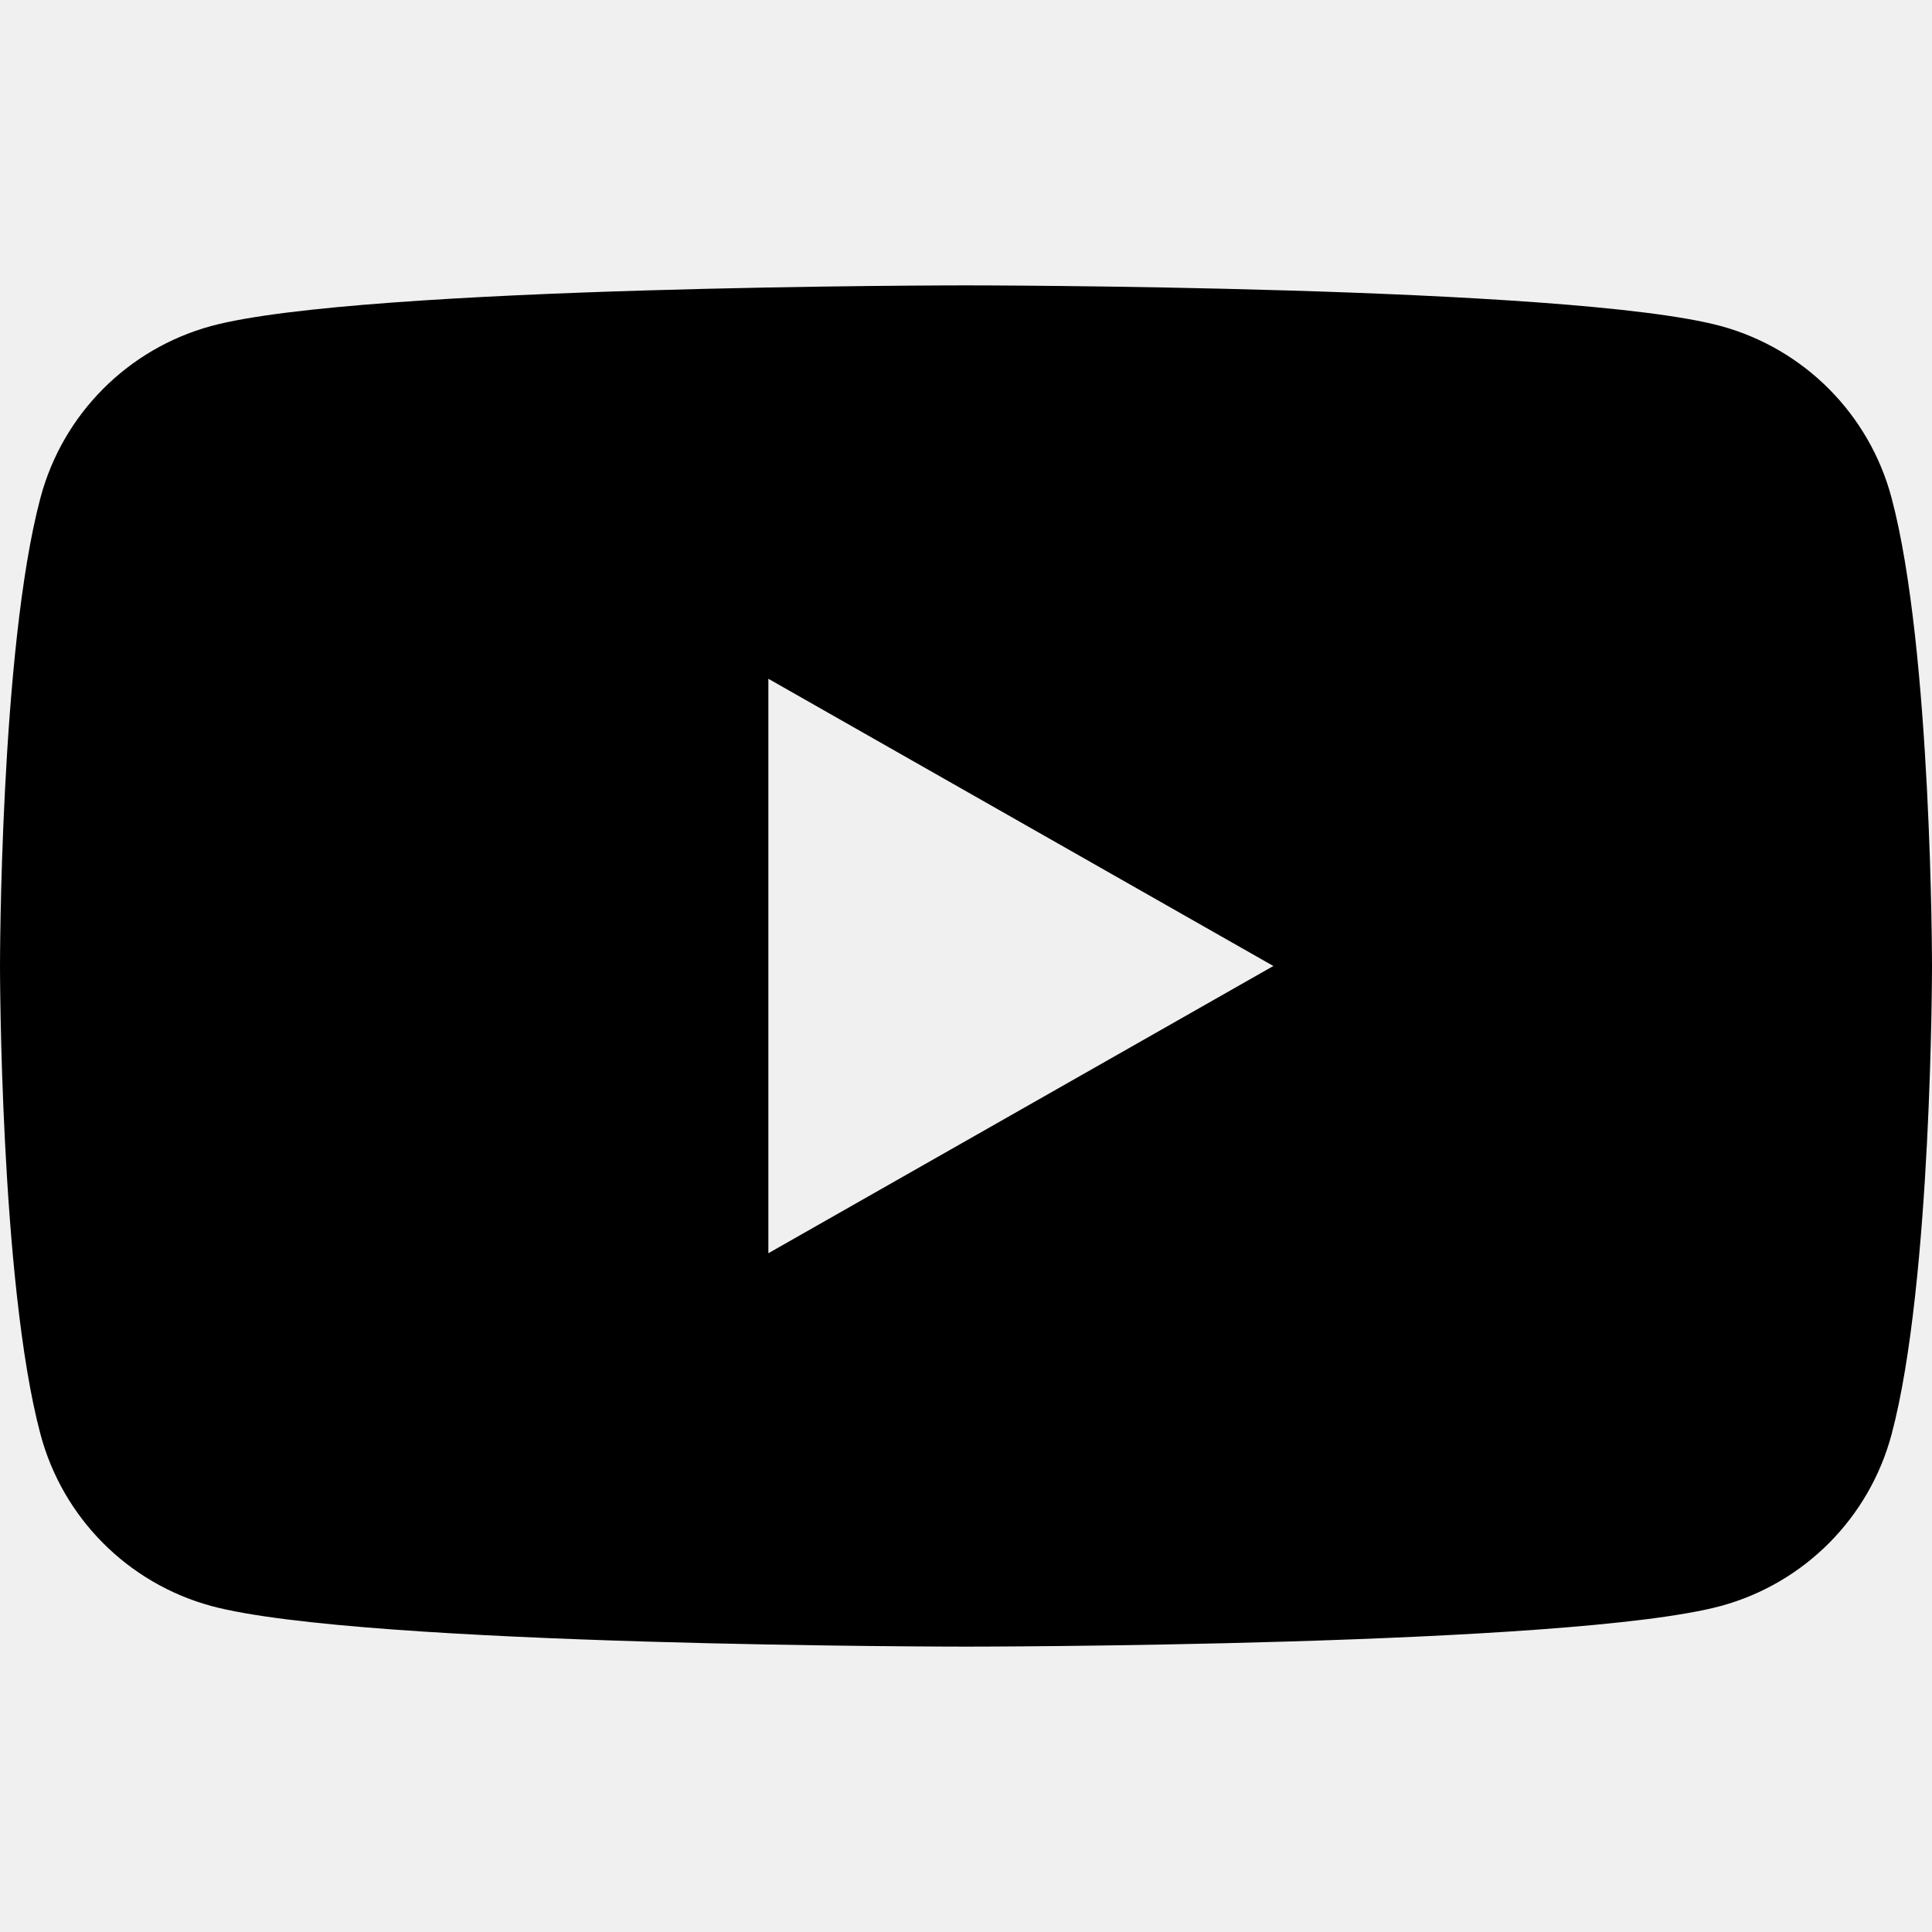
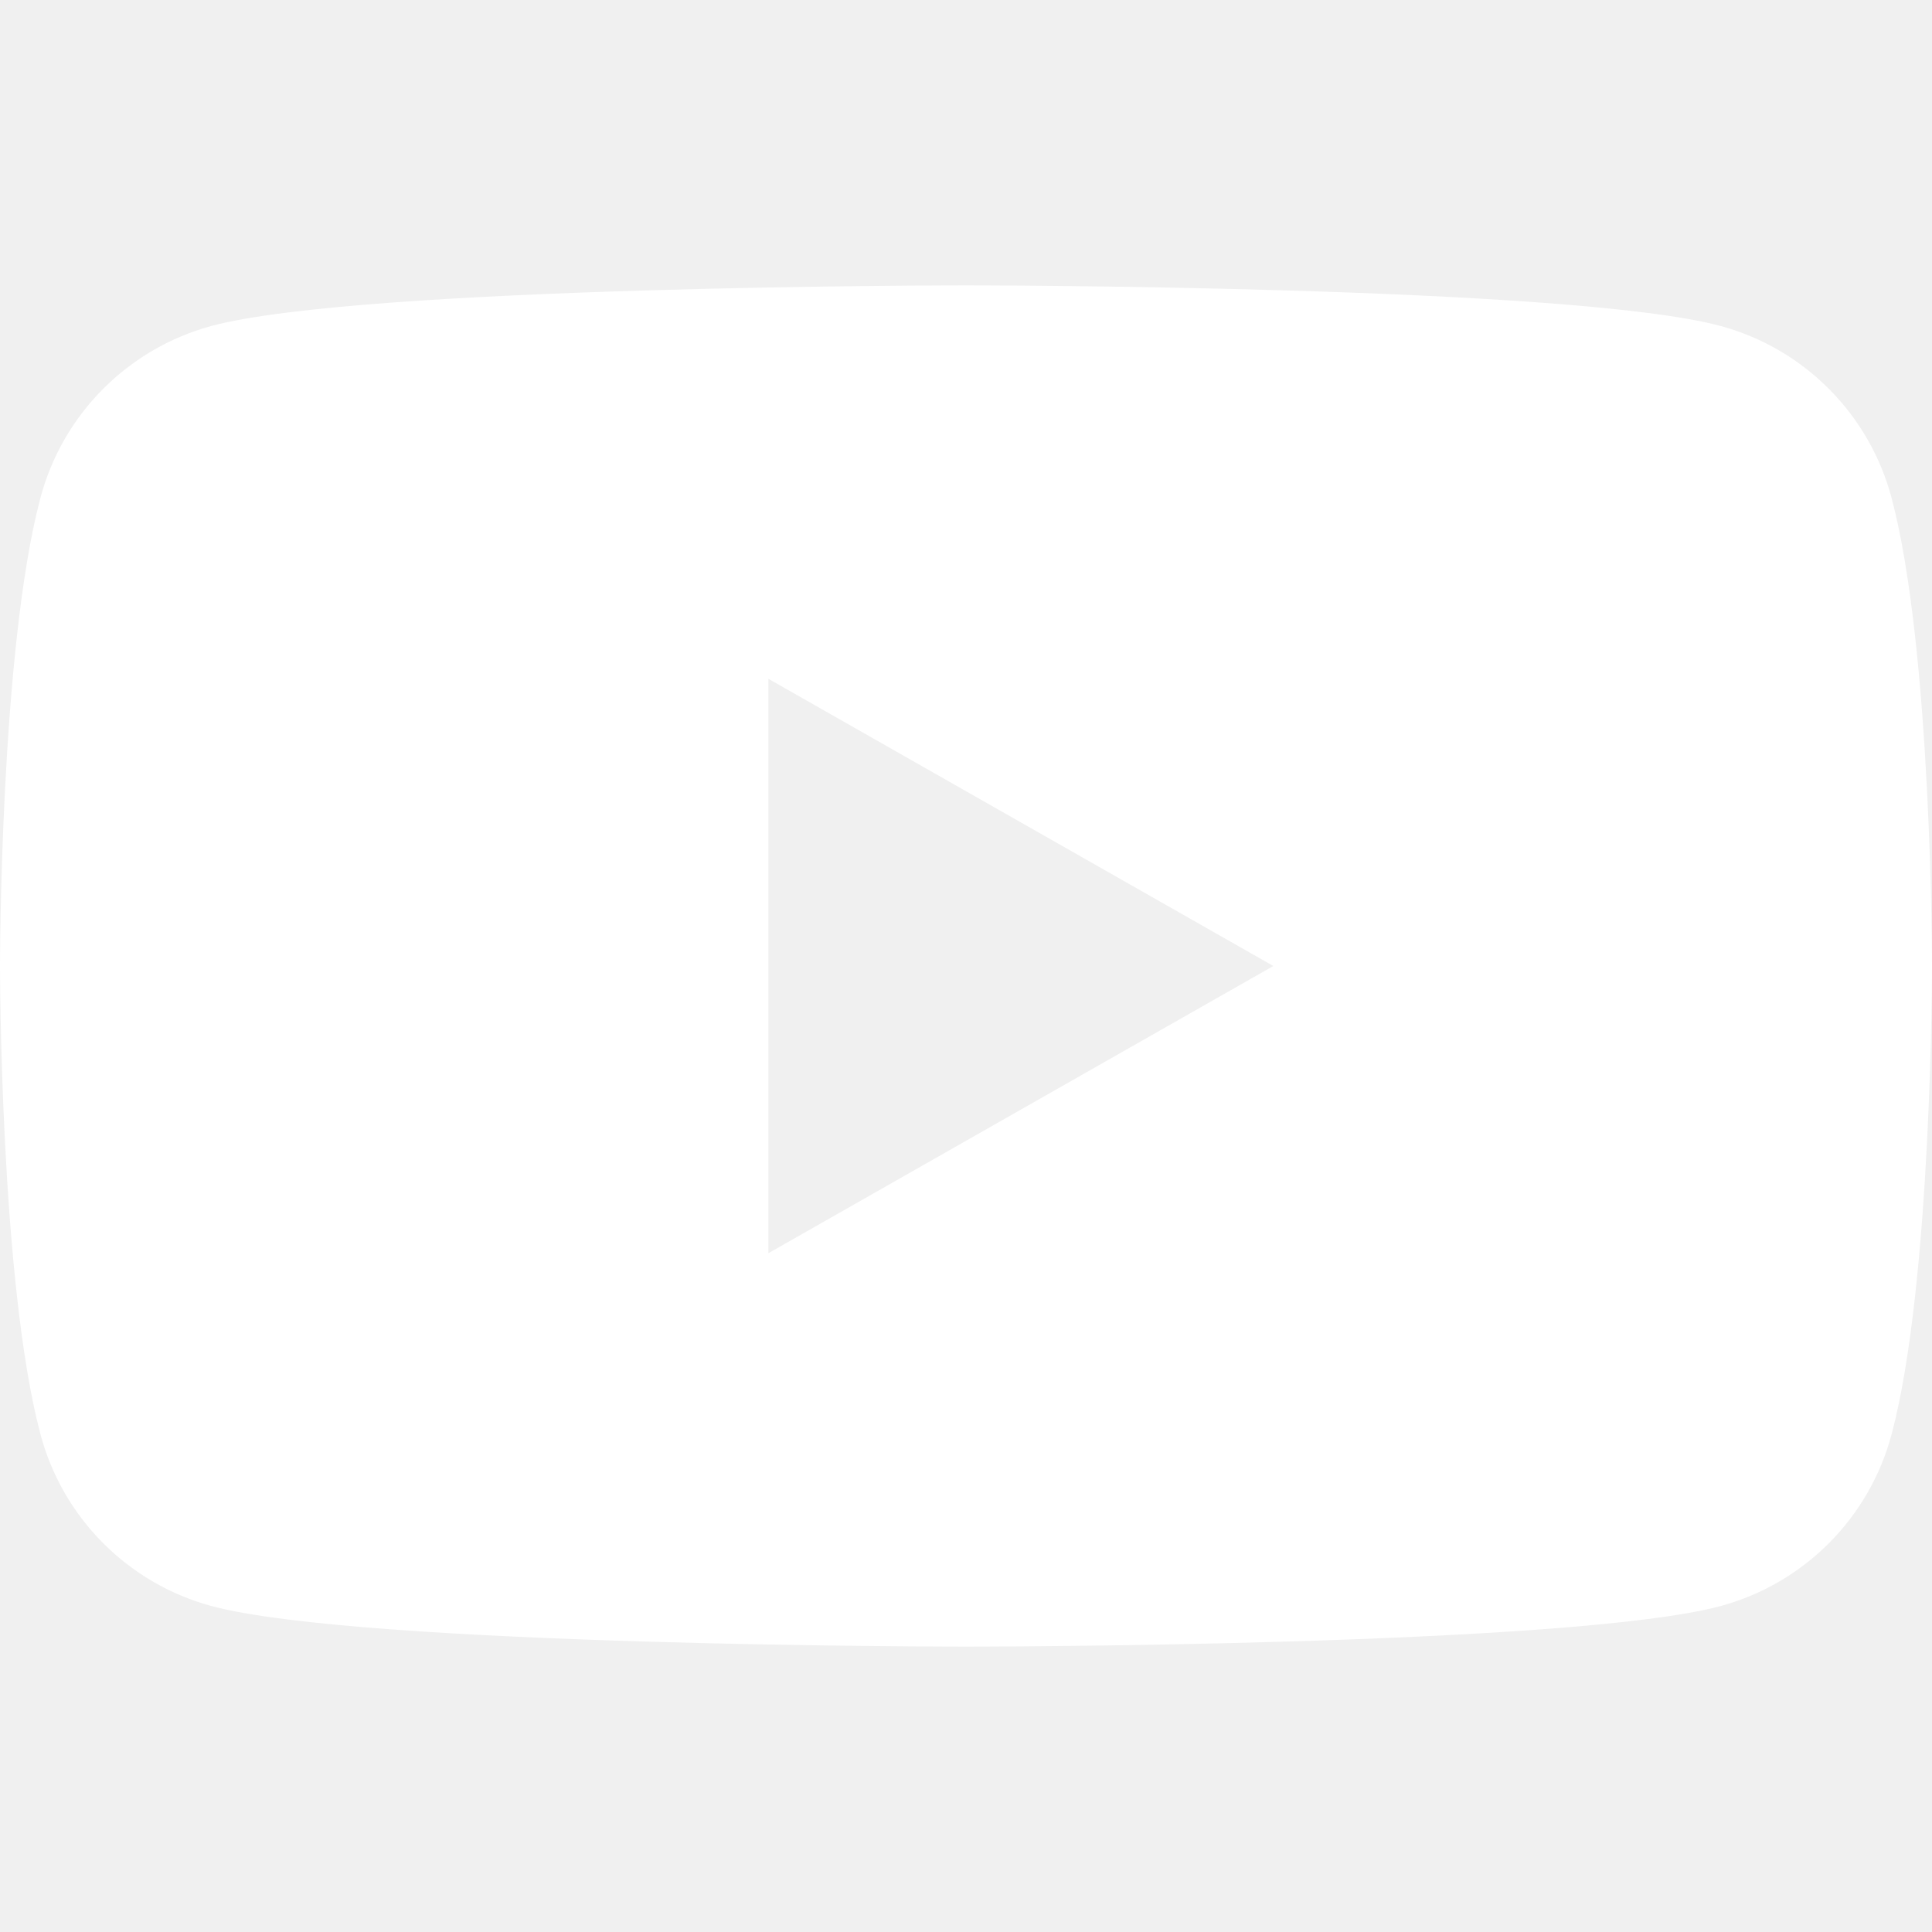
- <svg xmlns="http://www.w3.org/2000/svg" viewBox="0 0 24 24" fill="currentColor">
-   <path d="M23.498 6.186a3.016 3.016 0 0 0-2.122-2.136C19.505 3.545 12 3.545 12 3.545s-7.505 0-9.377.505A3.017 3.017 0 0 0 .502 6.186C0 8.07 0 12 0 12s0 3.93.502 5.814a3.016 3.016 0 0 0 2.122 2.136c1.871.505 9.376.505 9.376.505s7.505 0 9.377-.505a3.015 3.015 0 0 0 2.122-2.136C24 15.93 24 12 24 12s0-3.93-.502-5.814zM9.545 15.568V8.432L15.818 12l-6.273 3.568z" />
+ <svg xmlns="http://www.w3.org/2000/svg" viewBox="0 0 24 24" fill="#FFFFFF">
+   <path d="M23.498 6.186a3.016 3.016 0 0 0-2.122-2.136C19.505 3.545 12 3.545 12 3.545s-7.505 0-9.377.505A3.017 3.017 0 0 0 .502 6.186C0 8.07 0 12 0 12s0 3.93.502 5.814a3.016 3.016 0 0 0 2.122 2.136c1.871.505 9.376.505 9.376.505s7.505 0 9.377-.505a3.015 3.015 0 0 0 2.122-2.136C24 15.93 24 12 24 12s0-3.93-.502-5.814zM9.545 15.568V8.432L15.818 12l-6.273 3.568z" fill="#FFFFFF" />
</svg>
